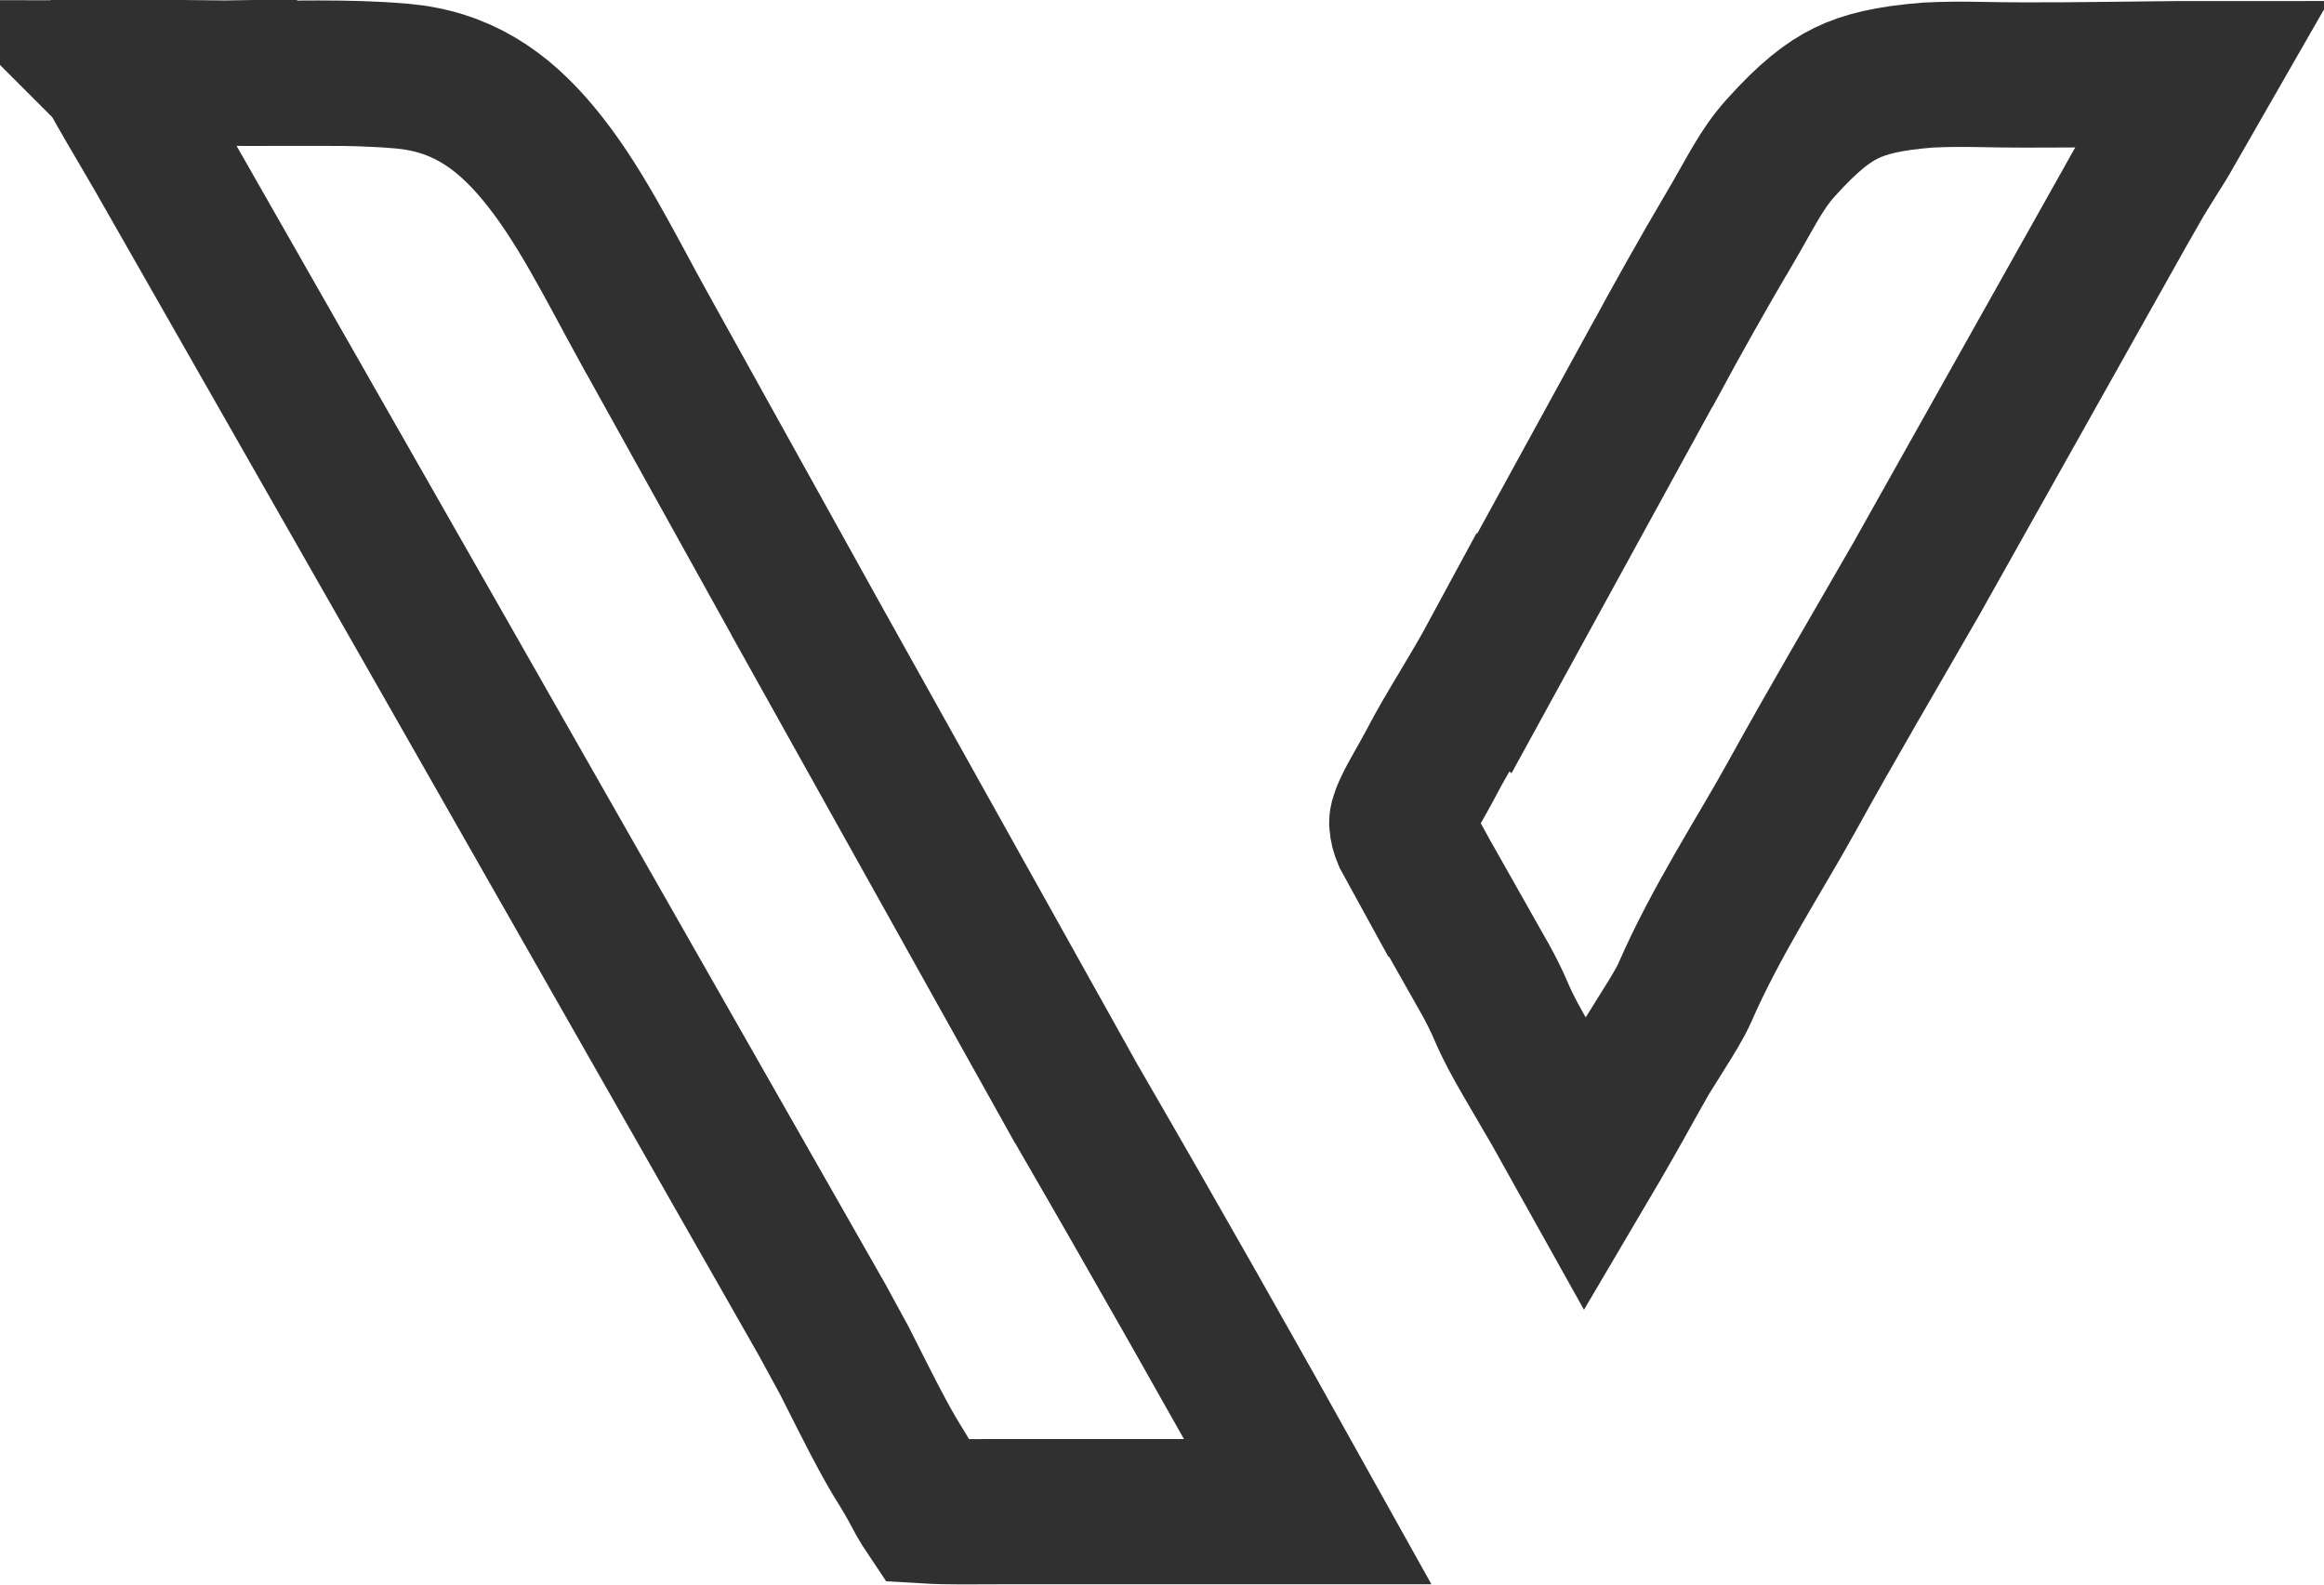
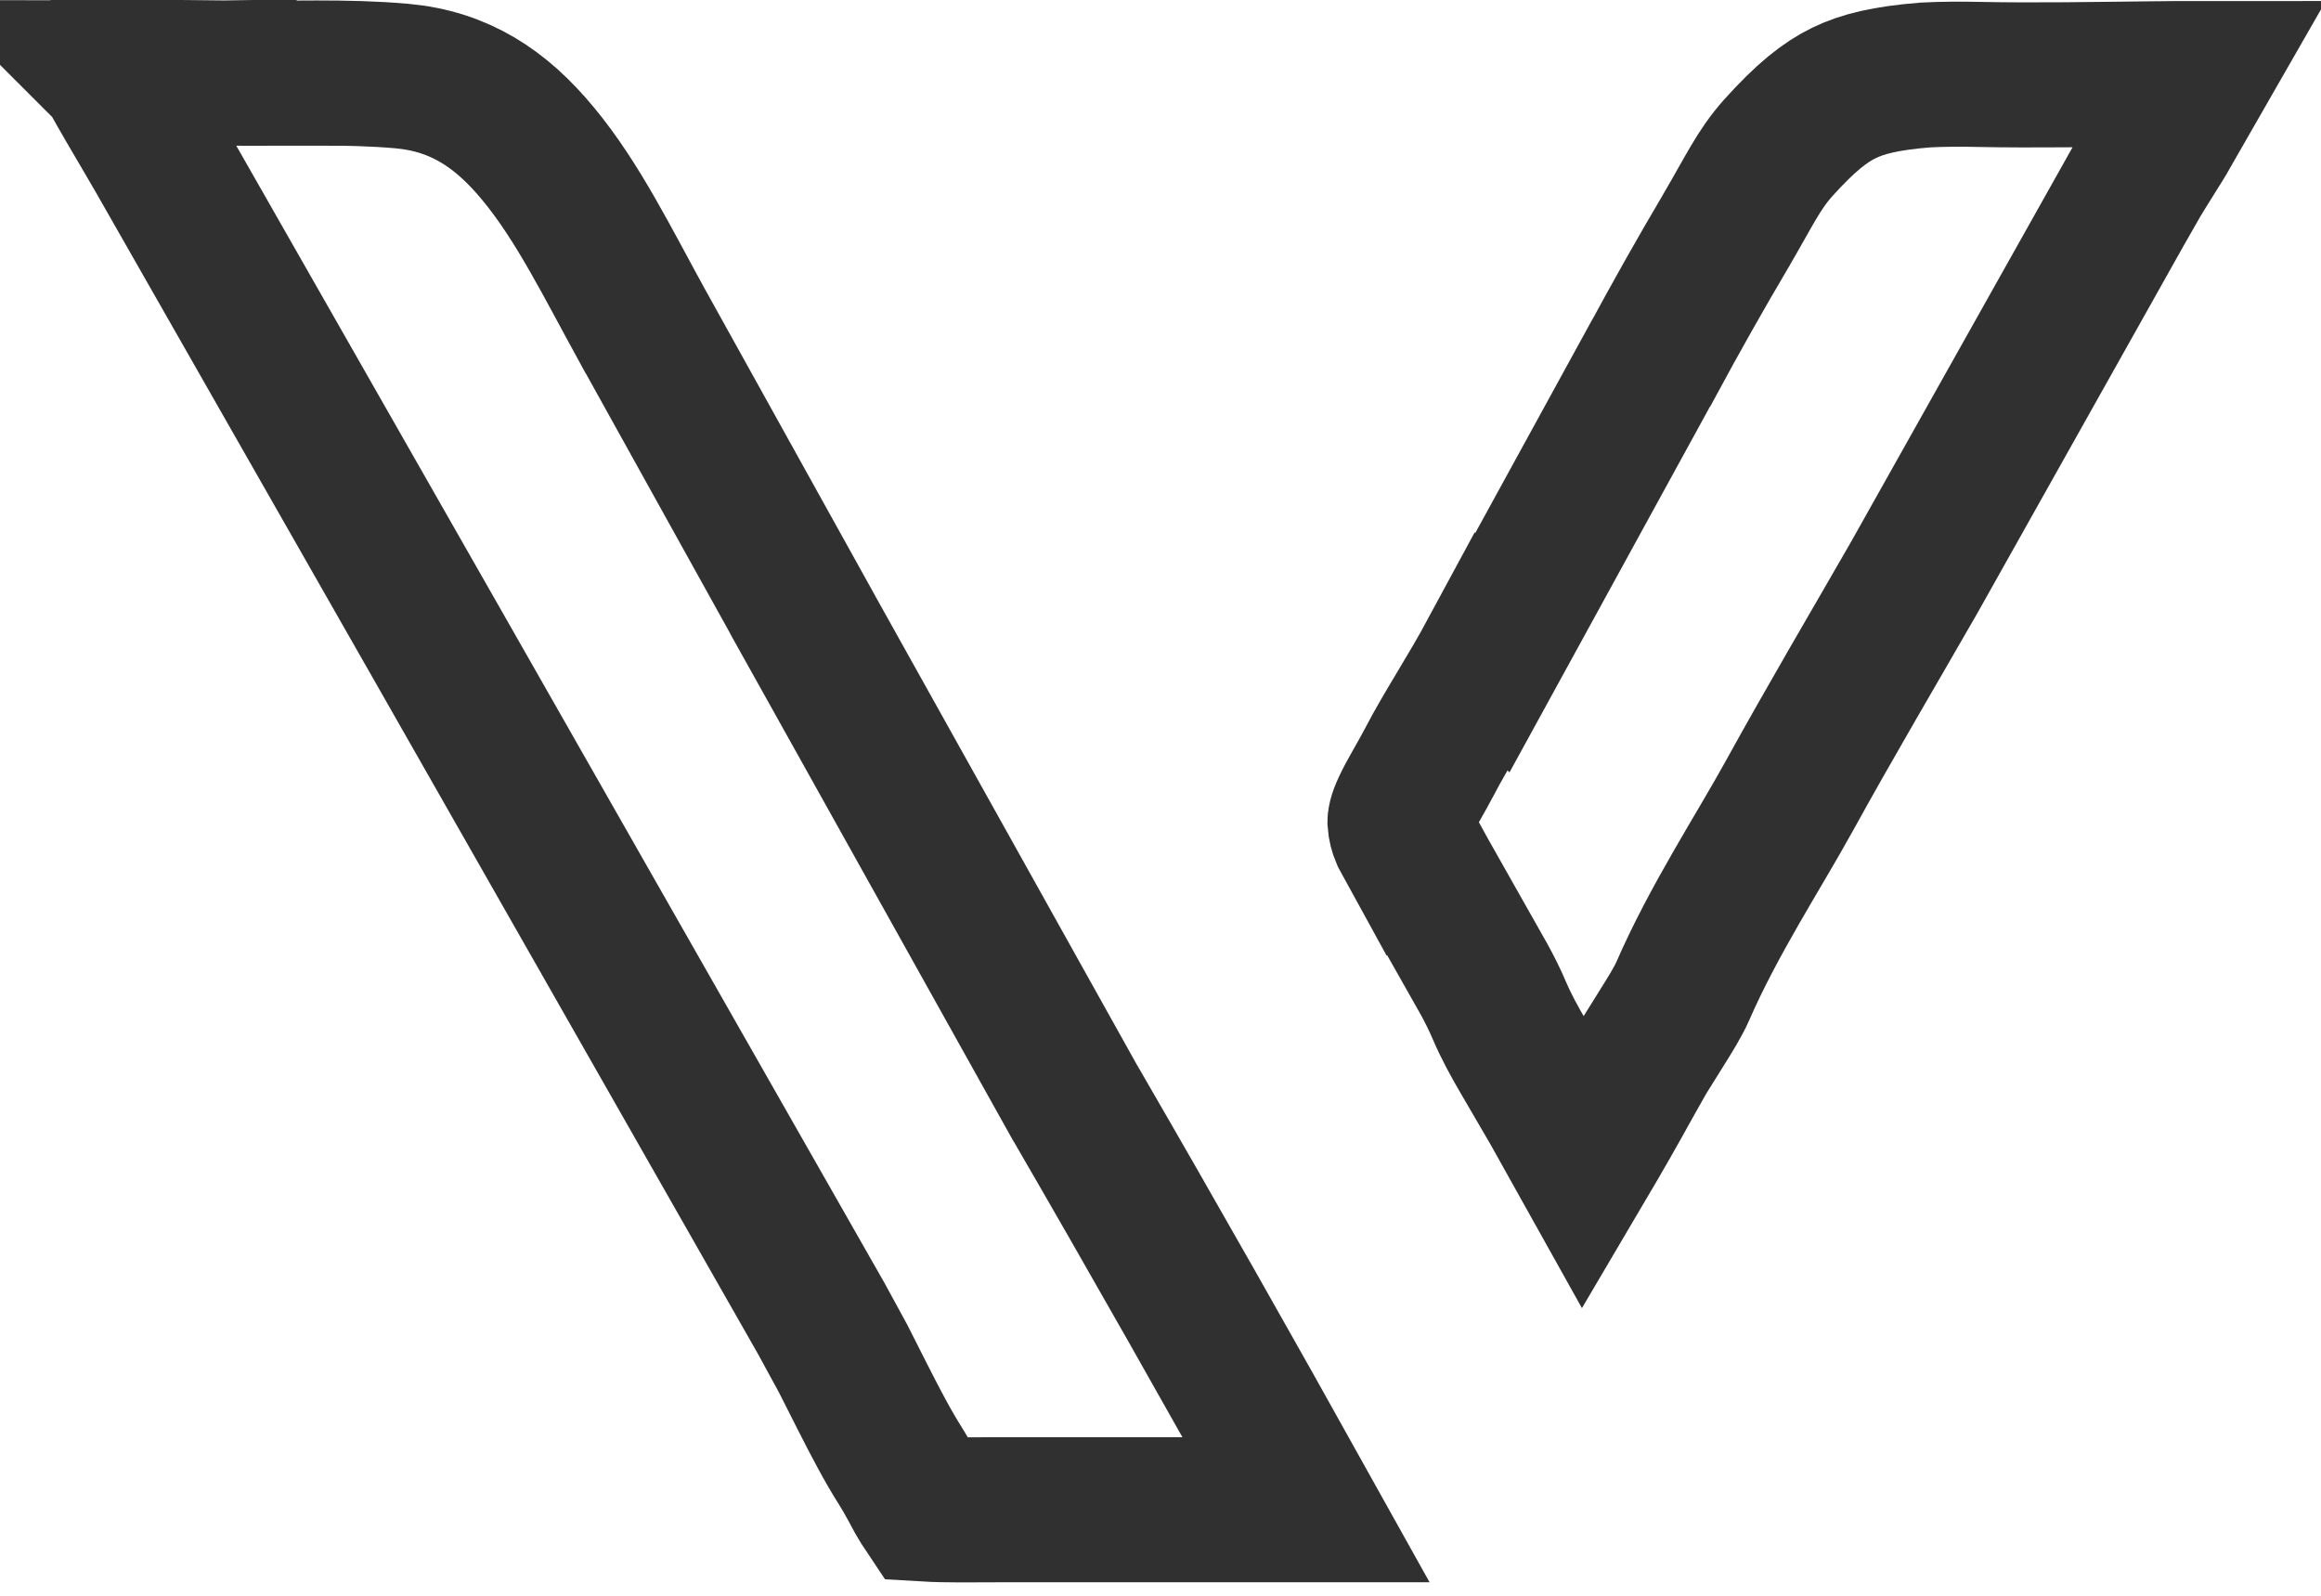
- <svg xmlns="http://www.w3.org/2000/svg" preserveAspectRatio="none" width="100%" height="100%" overflow="visible" style="display: block;" viewBox="0 0 16 10.909" fill="none">
-   <g id="icon">
-     <path id="Vector" d="M0.815 0.502C1.054 0.505 1.307 0.508 1.545 0.504V0.505C1.548 0.505 1.552 0.504 1.555 0.504C1.556 0.504 1.558 0.505 1.56 0.505L1.559 0.504C2.015 0.509 2.376 0.49 2.768 0.524C3.169 0.56 3.453 0.75 3.708 1.058C3.983 1.389 4.183 1.801 4.441 2.27L4.442 2.271L5.534 4.238V4.239L7.411 7.602L7.415 7.608C7.953 8.536 8.482 9.47 9.004 10.407H6.893C6.699 10.407 6.53 10.411 6.379 10.402C6.367 10.384 6.351 10.361 6.334 10.33C6.308 10.282 6.26 10.19 6.21 10.11C6.118 9.965 6.036 9.807 5.947 9.632C5.904 9.547 5.859 9.457 5.812 9.365L5.661 9.088L3.023 4.458L1.191 1.246H1.192C1.159 1.186 1.09 1.07 1.016 0.942C0.938 0.81 0.847 0.655 0.762 0.502L0.761 0.501C0.779 0.501 0.797 0.502 0.815 0.502Z" stroke="#303030" />
-     <path id="Vector_2" d="M14.945 0.899C14.915 0.954 14.88 1.009 14.837 1.077C14.797 1.141 14.749 1.217 14.704 1.296H14.703L13.194 3.984C12.912 4.475 12.616 4.976 12.335 5.486C12.123 5.871 11.813 6.343 11.6 6.833C11.57 6.901 11.519 6.985 11.444 7.104C11.412 7.155 11.373 7.217 11.333 7.282L11.228 7.468C11.128 7.65 11.022 7.835 10.917 8.013L10.712 7.646L10.711 7.644L10.5 7.282C10.439 7.176 10.385 7.079 10.338 6.97C10.303 6.887 10.263 6.809 10.226 6.742L10.223 6.737L9.855 6.086H9.854L9.673 5.756C9.661 5.728 9.653 5.697 9.651 5.667V5.664C9.65 5.662 9.65 5.635 9.685 5.562C9.703 5.523 9.726 5.481 9.756 5.428C9.783 5.38 9.821 5.314 9.854 5.251C9.913 5.137 9.981 5.023 10.057 4.896C10.13 4.774 10.212 4.637 10.287 4.498L10.288 4.499L11.383 2.501L11.385 2.499C11.551 2.191 11.723 1.886 11.9 1.585L11.902 1.583C12.061 1.311 12.123 1.172 12.256 1.022C12.448 0.808 12.583 0.703 12.711 0.641C12.838 0.579 12.997 0.539 13.272 0.517C13.384 0.511 13.517 0.51 13.639 0.513C14.037 0.521 14.443 0.513 14.831 0.509C14.945 0.507 15.057 0.507 15.169 0.507C15.096 0.634 15.022 0.764 14.945 0.899Z" stroke="#303030" />
-   </g>
+ <svg xmlns="http://www.w3.org/2000/svg" width="16" height="11" viewBox="0 0 16 11" fill="none">
+   <path d="M0.815 0.502C1.054 0.505 1.307 0.508 1.545 0.504V0.505C1.548 0.505 1.552 0.504 1.555 0.504C1.556 0.504 1.558 0.505 1.56 0.505L1.559 0.504C2.015 0.509 2.376 0.49 2.768 0.524C3.169 0.56 3.453 0.75 3.708 1.058C3.983 1.389 4.183 1.801 4.441 2.27L4.442 2.271L5.534 4.238V4.239L7.411 7.602L7.415 7.608C7.953 8.536 8.482 9.47 9.004 10.407H6.893C6.699 10.407 6.53 10.411 6.379 10.402C6.367 10.384 6.351 10.361 6.334 10.33C6.308 10.282 6.26 10.19 6.21 10.11C6.118 9.965 6.036 9.807 5.947 9.632C5.904 9.547 5.859 9.457 5.812 9.365L5.661 9.088L3.023 4.458L1.191 1.246H1.192C1.159 1.186 1.09 1.07 1.016 0.942C0.938 0.81 0.847 0.655 0.762 0.502L0.761 0.501C0.779 0.501 0.797 0.502 0.815 0.502Z" stroke="#303030" />
+   <path d="M14.945 0.899C14.915 0.954 14.88 1.009 14.837 1.077C14.797 1.141 14.749 1.217 14.704 1.296H14.703L13.194 3.984C12.912 4.475 12.616 4.976 12.335 5.486C12.123 5.871 11.813 6.343 11.6 6.833C11.57 6.901 11.519 6.985 11.444 7.104C11.412 7.155 11.373 7.217 11.333 7.282L11.228 7.468C11.128 7.65 11.022 7.835 10.917 8.013L10.712 7.646L10.711 7.644L10.5 7.282C10.439 7.177 10.385 7.079 10.338 6.97C10.303 6.887 10.263 6.809 10.226 6.742L10.223 6.737L9.855 6.086H9.854L9.673 5.756C9.661 5.728 9.653 5.697 9.651 5.667V5.664C9.651 5.662 9.65 5.635 9.685 5.562C9.703 5.523 9.726 5.481 9.756 5.428C9.783 5.38 9.821 5.314 9.854 5.251C9.913 5.137 9.981 5.023 10.057 4.896C10.13 4.774 10.212 4.637 10.287 4.498L10.288 4.499L11.383 2.501L11.385 2.499C11.551 2.191 11.723 1.886 11.901 1.585L11.902 1.583C12.061 1.311 12.123 1.172 12.256 1.022C12.448 0.808 12.583 0.703 12.711 0.641C12.838 0.579 12.997 0.539 13.272 0.517C13.384 0.511 13.517 0.51 13.639 0.513C14.037 0.521 14.443 0.513 14.831 0.509C14.945 0.507 15.057 0.507 15.169 0.507C15.096 0.634 15.022 0.764 14.945 0.899Z" stroke="#303030" />
</svg>
